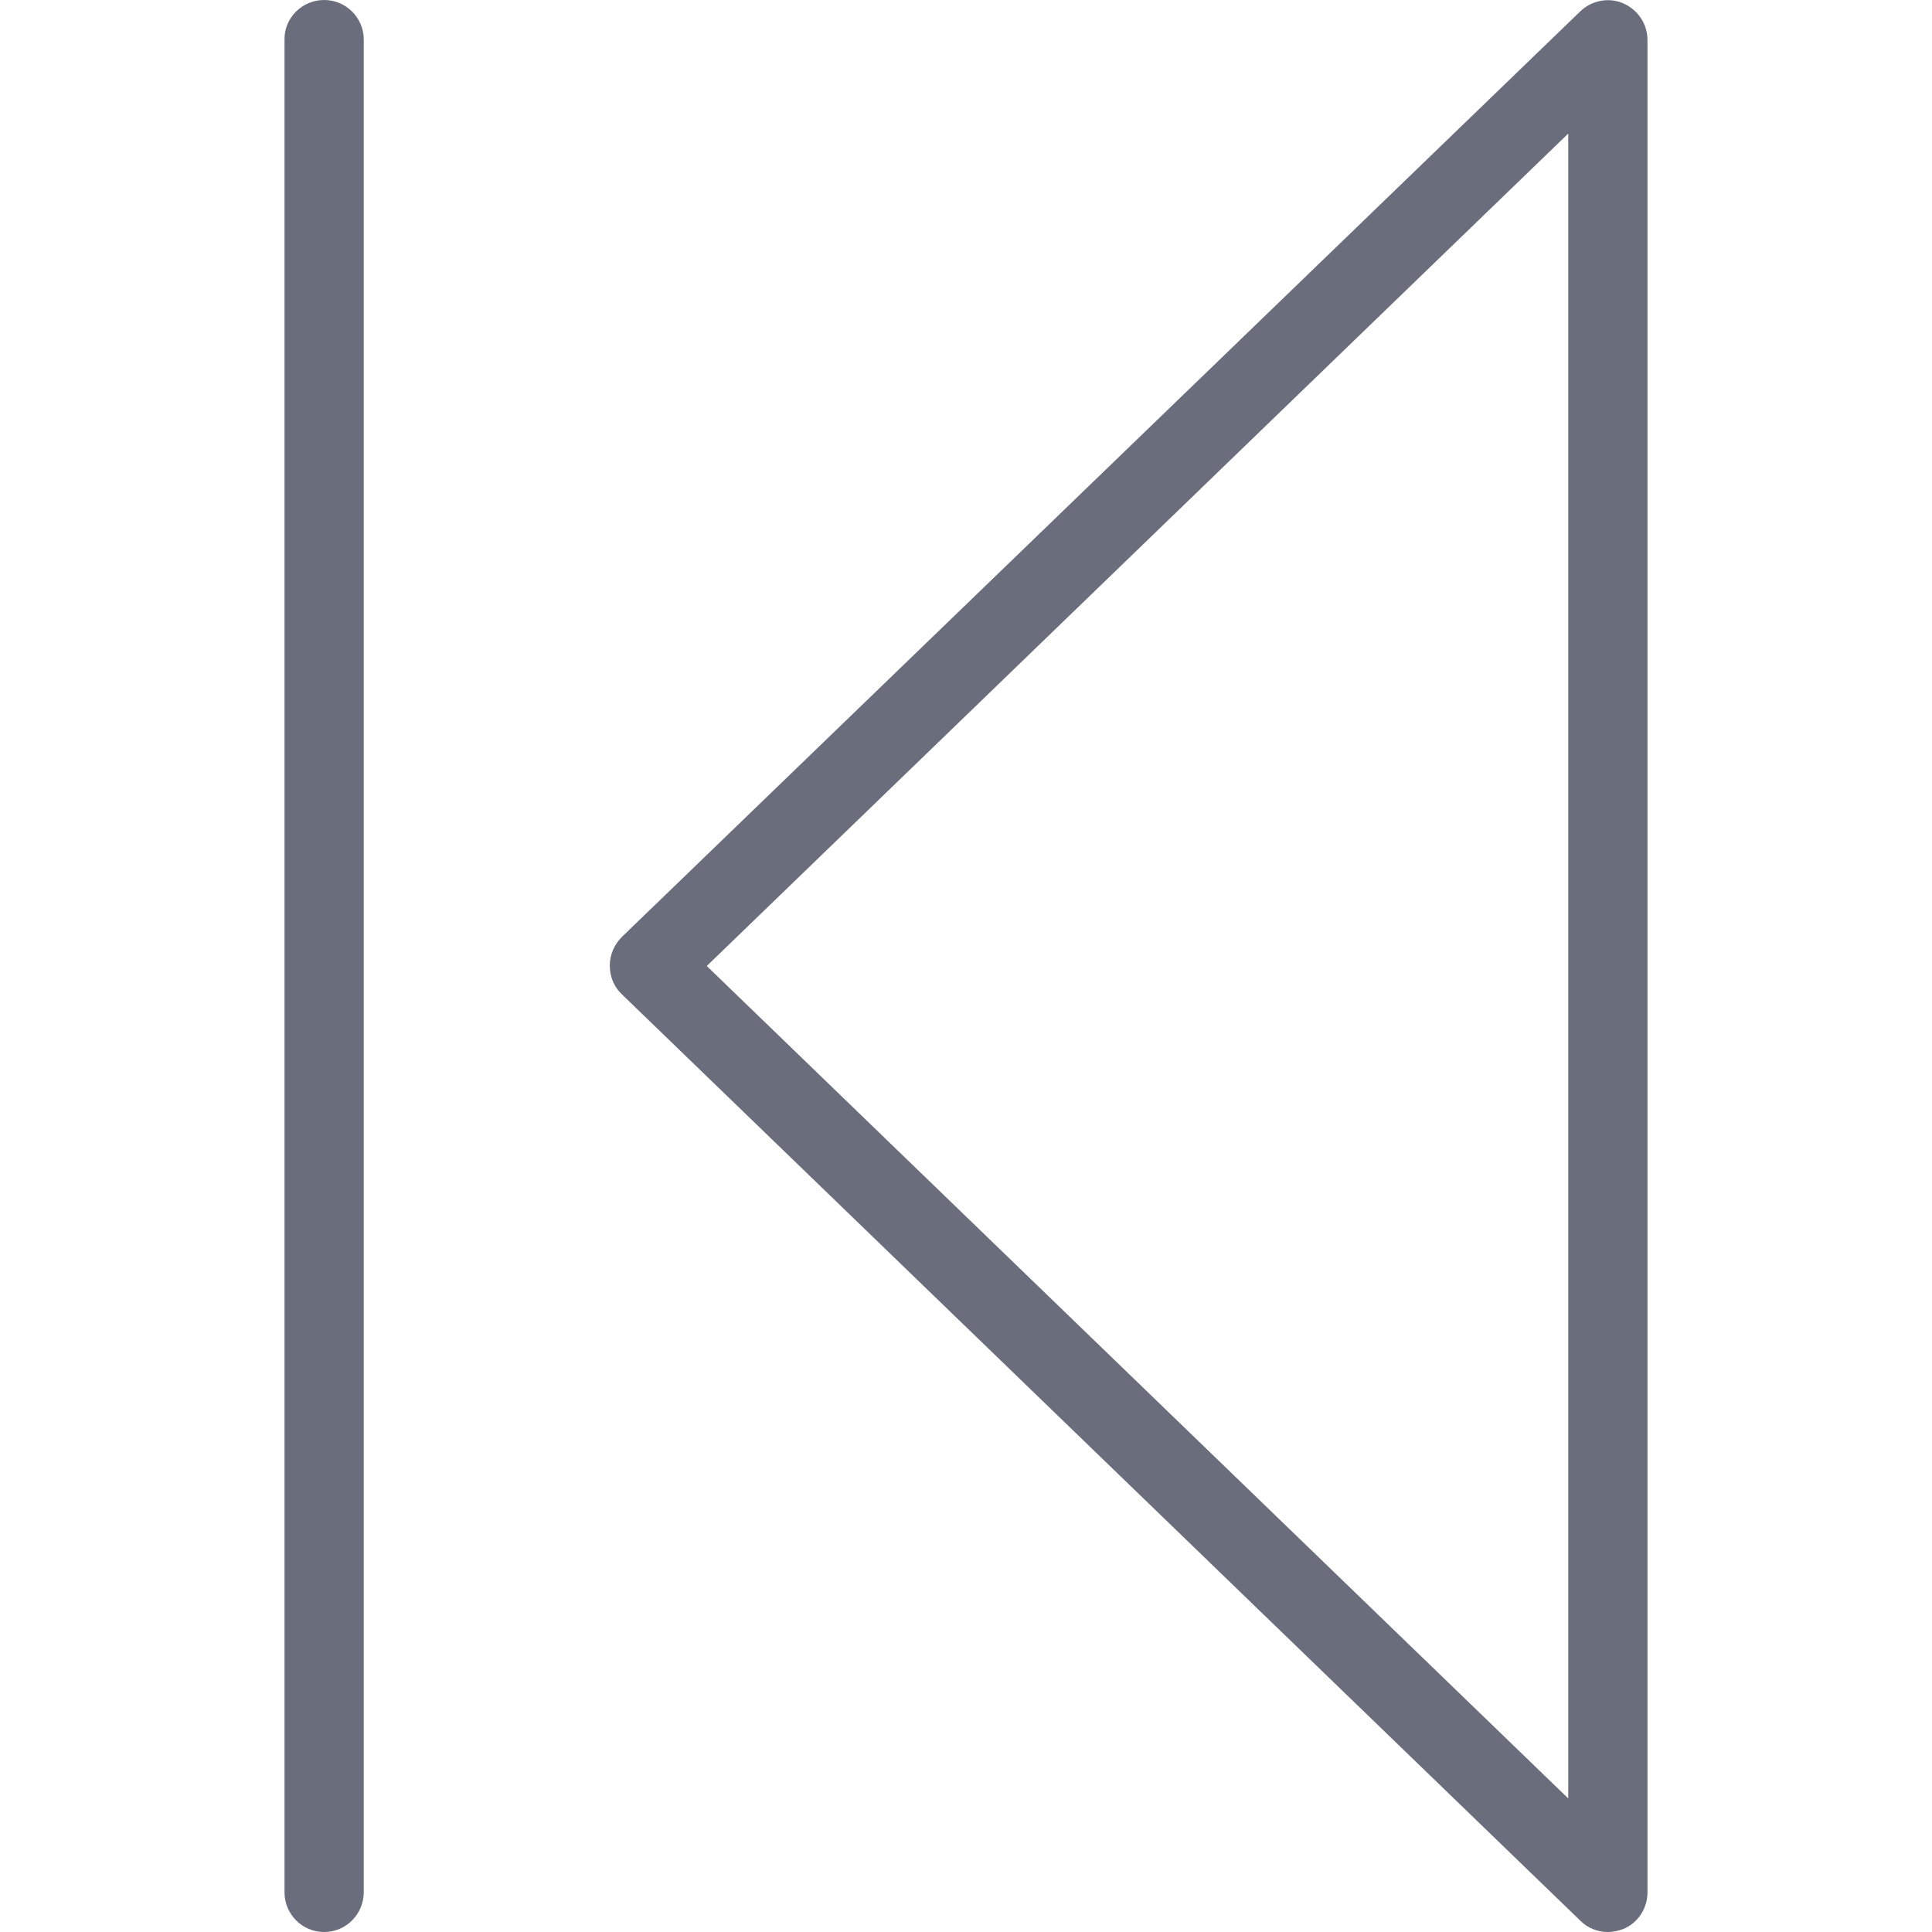
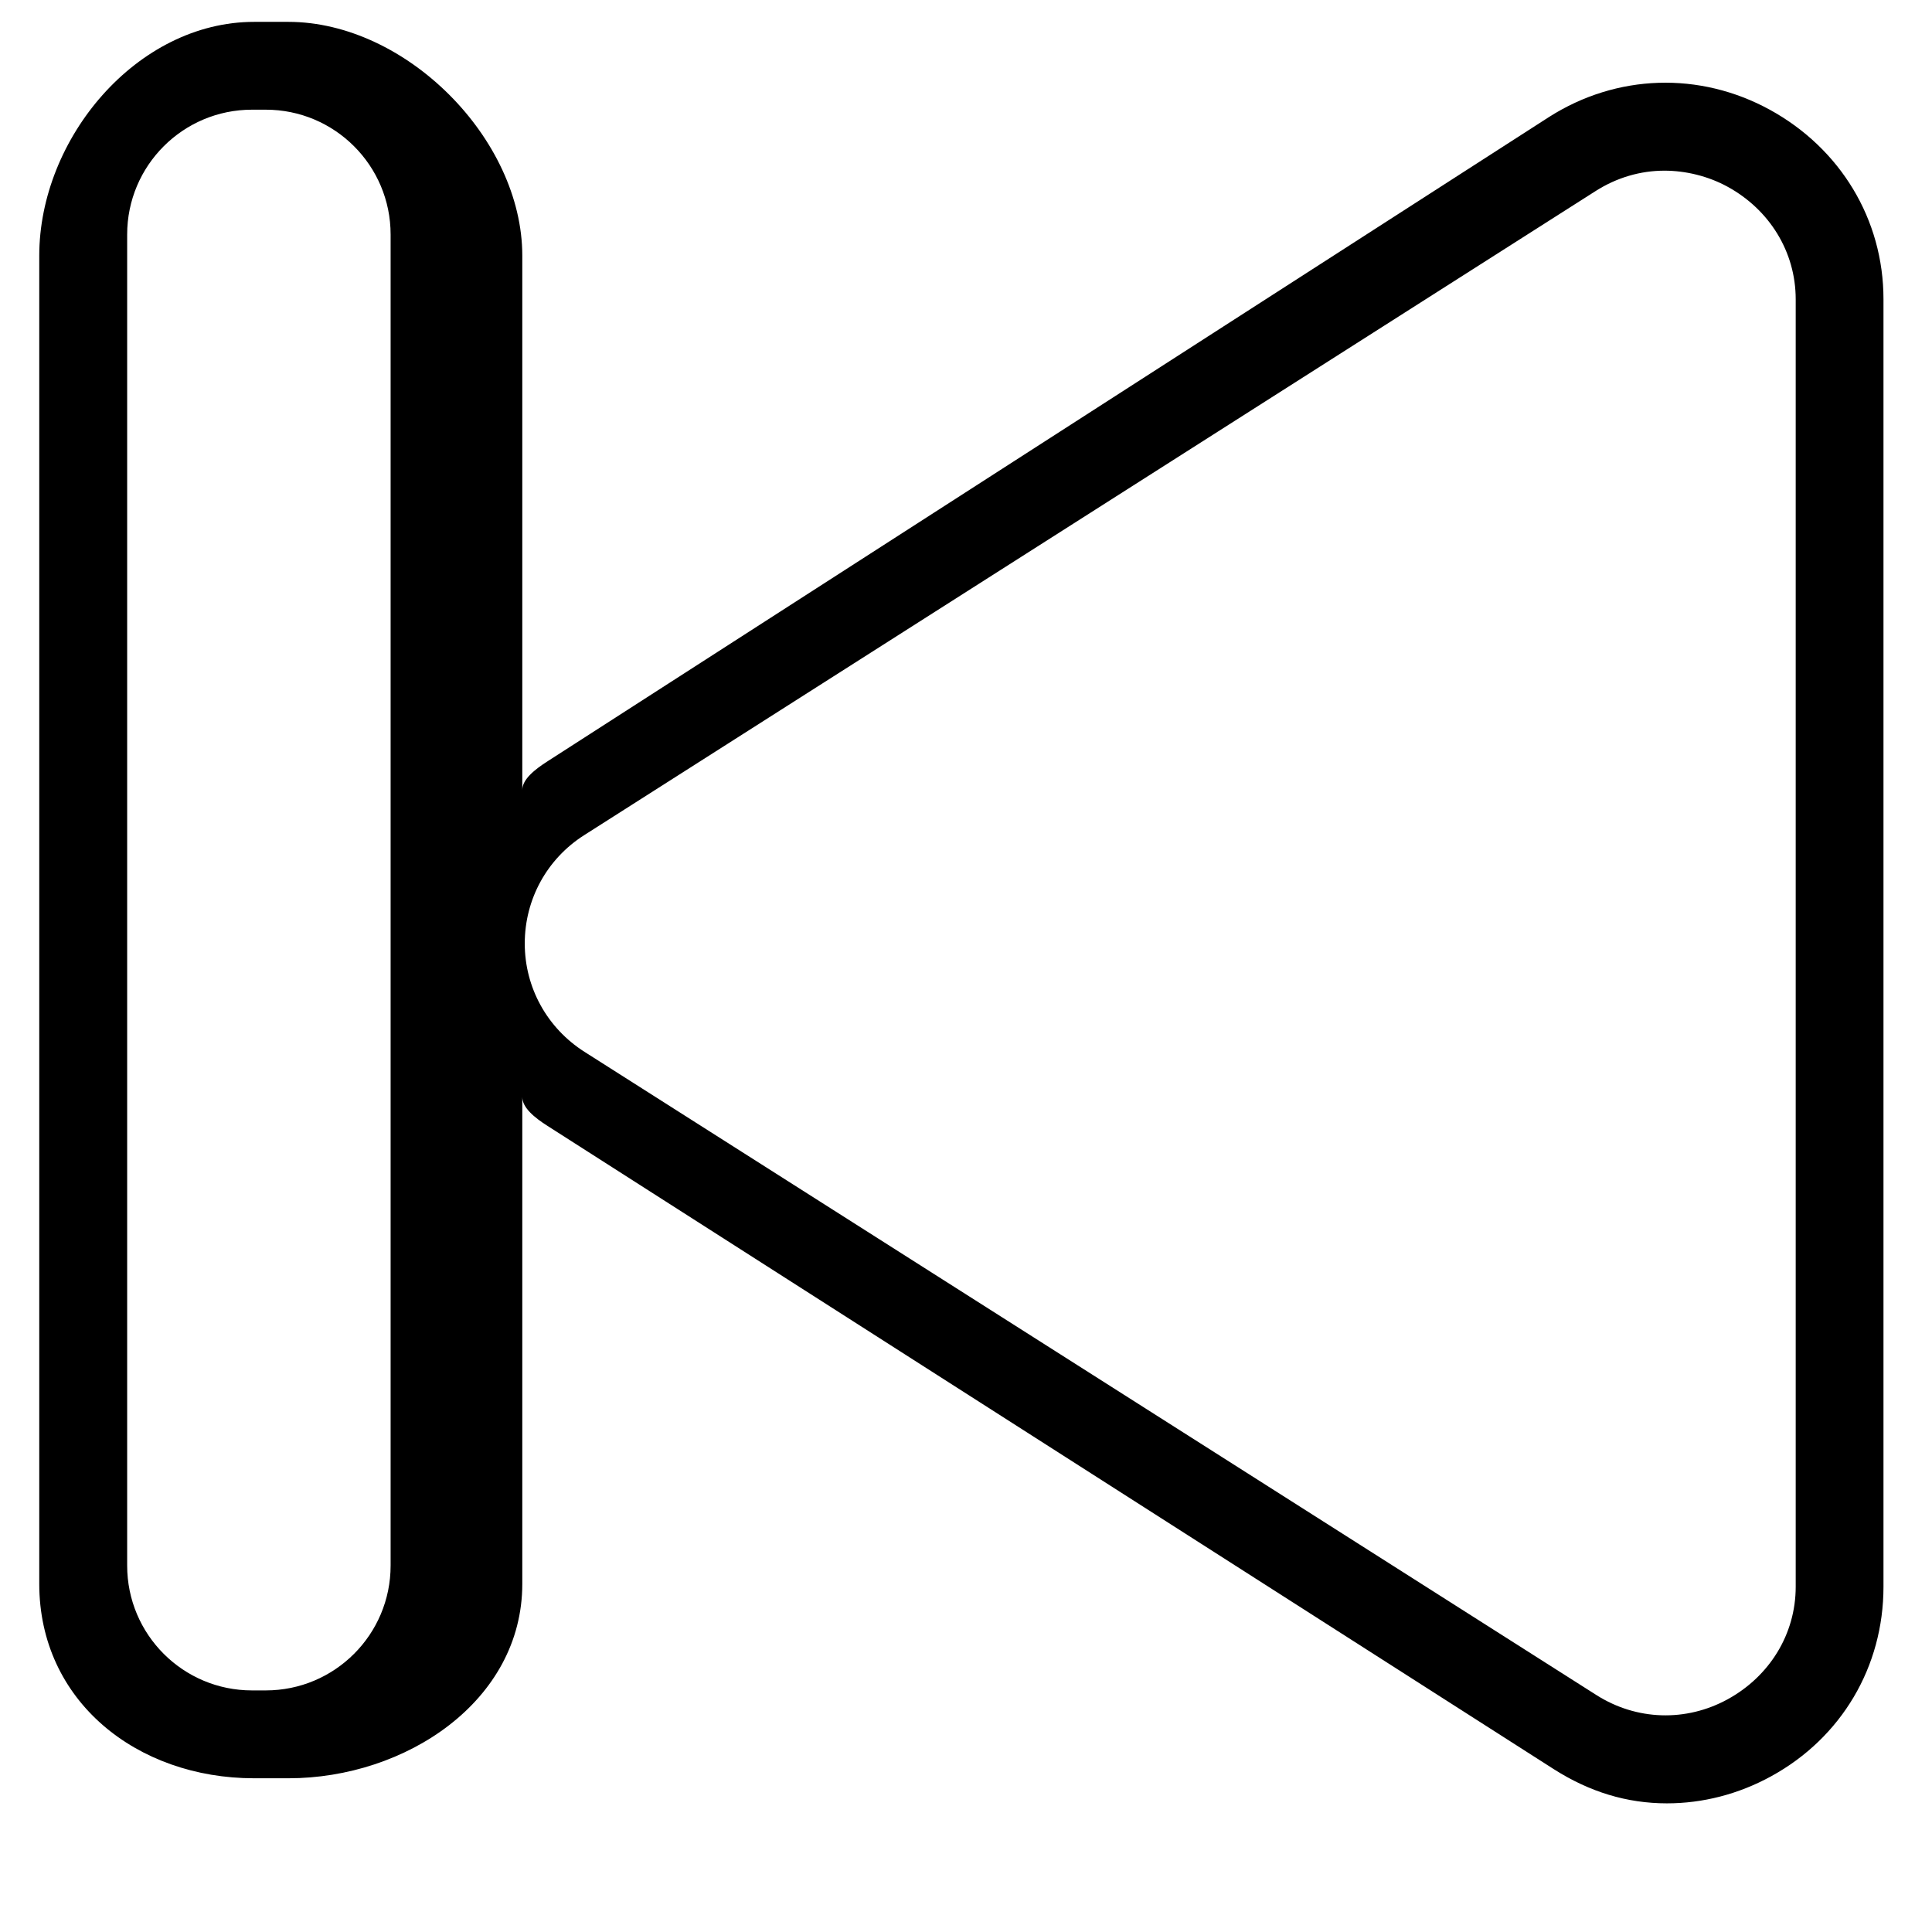
- <svg xmlns="http://www.w3.org/2000/svg" enable-background="new 0 0 512 512" id="Layer_1" version="1.1" viewBox="0 0 512 512" xml:space="preserve">
+ <svg xmlns="http://www.w3.org/2000/svg" version="1.1" viewBox="28 29 44 44" enable-background="new 0 0 99.893 99.893">
  <g>
-     <g>
-       <path d="M426.1,512c-2.7,0-5.3-1-7.3-3l-254-245.5c-2.1-2-3.2-4.7-3.2-7.6c0-2.9,1.2-5.6,3.2-7.6L418.8,3    c3-2.9,7.6-3.8,11.4-2.1c3.9,1.7,6.4,5.5,6.4,9.7v490.9c0,4.2-2.5,8.1-6.4,9.7C428.9,511.7,427.5,512,426.1,512z M187.3,256    l228.3,220.6V35.4L187.3,256z" fill="#6A6E7C" />
-     </g>
-     <path d="M85.9,512c-5.8,0-10.5-4.7-10.5-10.5V10.5C75.3,4.7,80.1,0,85.9,0s10.5,4.7,10.5,10.5v490.9   C96.4,507.3,91.7,512,85.9,512z" fill="#6A6E7C" />
+     <path d="m68.308,31.5c-1.599-0.876-3.49-0.816-5.029,0.164l-22.803,14.67c-0.3,0.191-0.581,0.416-0.581,0.659v-12.169c0-2.67-2.655-5.326-5.326-5.326h-0.782c-2.67,0-4.893,2.655-4.893,5.326v30.246c0,2.67 2.222,4.429 4.893,4.429h0.782c2.67,0 5.326-1.758 5.326-4.429v-11.088c0,0.244 0.274,0.469 0.575,0.66l22.916,14.649c0.815,0.519 1.665,0.779 2.577,0.779 0.81,0 1.625-0.205 2.377-0.618 1.599-0.878 2.555-2.491 2.555-4.315v-29.32c0.001-1.825-0.987-3.439-2.587-4.317zm.588,33.637c0,1.083-0.599,2.041-1.548,2.562-0.95,0.521-2.079,0.485-2.992-0.096l-23.046-14.649c-0.848-0.54-1.359-1.461-1.359-2.466 0-1.005 0.504-1.927 1.352-2.467l23.036-14.67c0.485-0.309 1.024-0.464 1.567-0.464 0.48,0 0.995,0.122 1.441,0.367 0.95,0.521 1.549,1.479 1.549,2.563v29.32zm-32-.482c0,1.57-1.273,2.843-2.843,2.843h-0.314c-1.57,0-2.843-1.273-2.843-2.843v-30.314c0-1.57 1.273-2.843 2.843-2.843h0.314c1.57,0 2.843,1.273 2.843,2.843v30.314z" />
  </g>
</svg>
